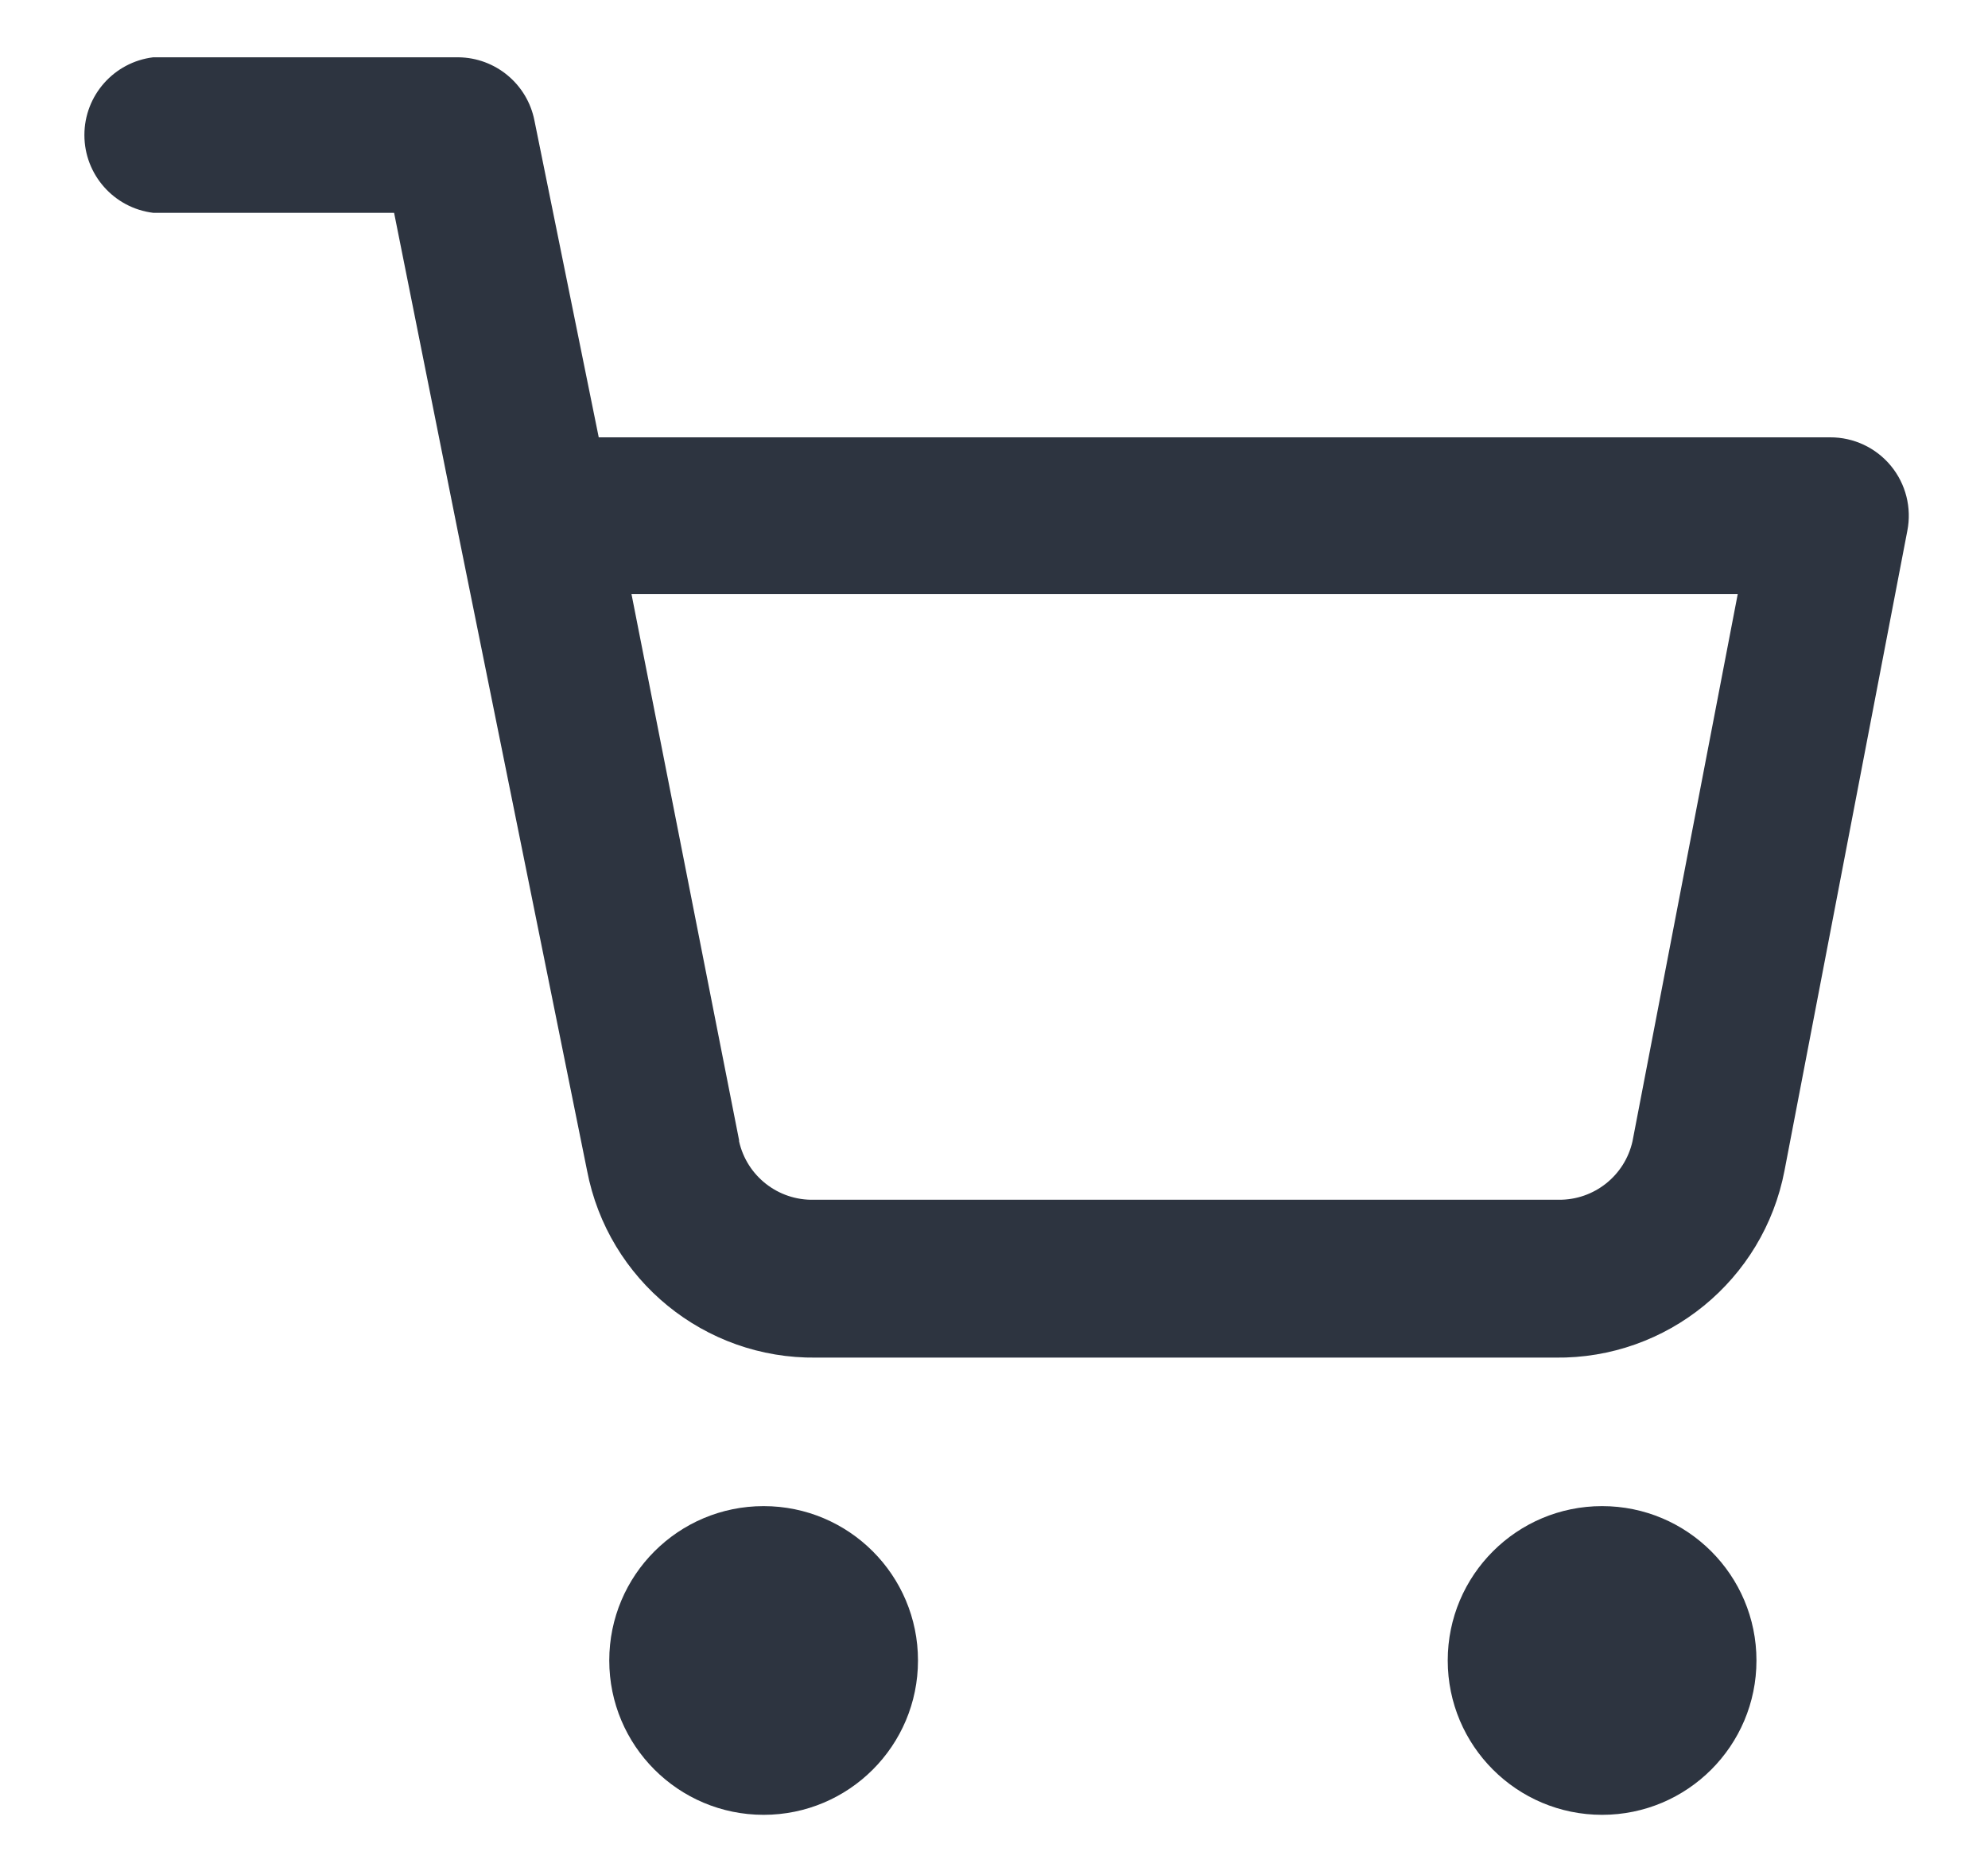
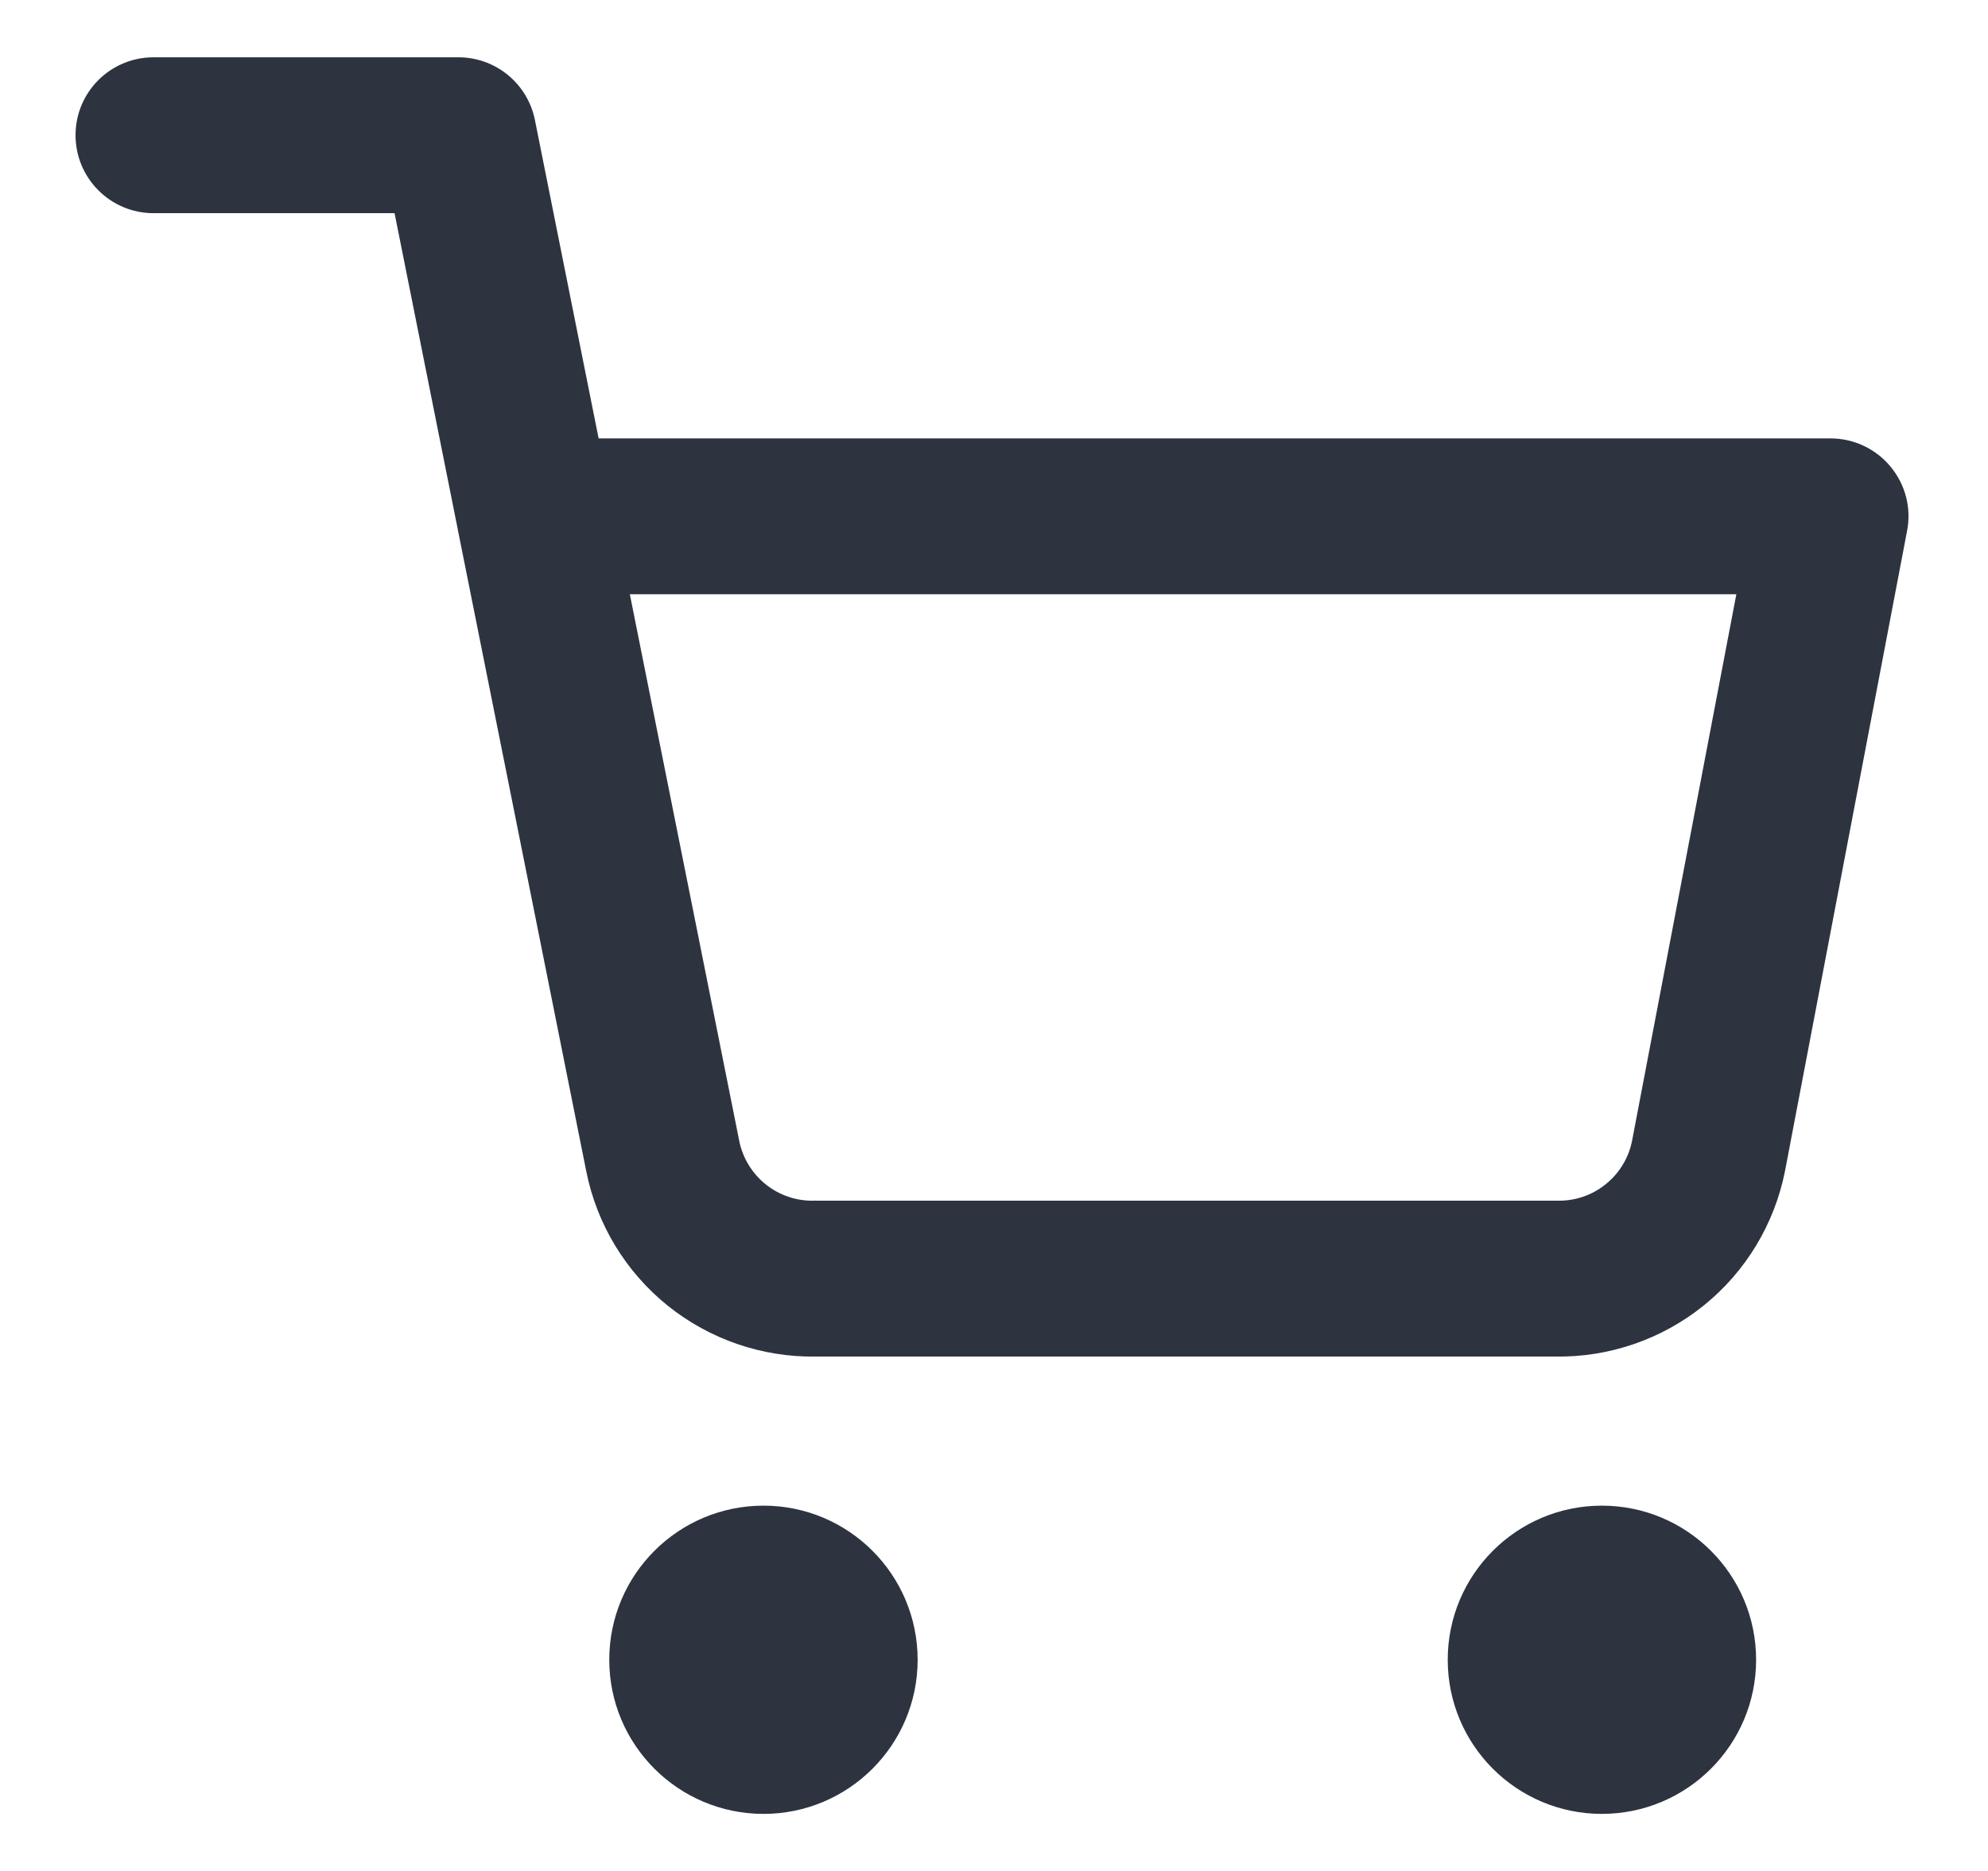
- <svg xmlns="http://www.w3.org/2000/svg" width="17" height="16" fill="none">
-   <path fill-rule="evenodd" clip-rule="evenodd" d="M1.31.49a.67.67 0 0 0 0 1.33h2.06l.54 2.7.01.05 1.1 5.44a1.97 1.97 0 0 0 1.96 1.6h6.32a1.97 1.97 0 0 0 1.96-1.6l1.05-5.47a.67.67 0 0 0-.66-.8H5.12l-.55-2.71a.67.67 0 0 0-.65-.54h-2.6Zm5.01 9.26L5.4 5.08h9.46l-.9 4.68a.64.64 0 0 1-.63.5H6.96a.64.64 0 0 1-.64-.5ZM5.21 14.2a1.32 1.32 0 1 1 2.64 0 1.32 1.32 0 0 1-2.64 0Zm7.17 0a1.32 1.32 0 1 1 2.64 0 1.32 1.32 0 0 1-2.64 0Z" fill="#2D3440" />
+ <svg xmlns="http://www.w3.org/2000/svg" width="17" height="16" viewBox="0 0 17 16" fill="none">
+   <path fill-rule="evenodd" clip-rule="evenodd" d="M1.313 0.49C0.944 0.49 0.646 0.788 0.646 1.156C0.646 1.524 0.944 1.823 1.313 1.823H3.374L3.913 4.519C3.916 4.538 3.92 4.557 3.924 4.575L5.013 10.015L5.013 10.015C5.103 10.469 5.35 10.876 5.71 11.166C6.069 11.454 6.517 11.608 6.976 11.601H13.301C13.761 11.608 14.209 11.454 14.567 11.166C14.928 10.876 15.174 10.468 15.264 10.015L15.264 10.015L15.265 10.01L16.308 4.54C16.346 4.345 16.294 4.144 16.167 3.991C16.041 3.838 15.852 3.749 15.653 3.749H5.119L4.574 1.025C4.511 0.714 4.238 0.49 3.92 0.49H1.313ZM6.321 9.754L5.386 5.082H14.848L13.956 9.757C13.927 9.903 13.847 10.034 13.731 10.127C13.615 10.221 13.469 10.271 13.32 10.268L13.32 10.268H13.307H6.971V10.267L6.958 10.268C6.808 10.271 6.663 10.221 6.546 10.127C6.43 10.033 6.35 9.901 6.321 9.755L6.321 9.754ZM5.21 14.194C5.21 13.466 5.801 12.876 6.529 12.876C7.256 12.876 7.847 13.466 7.847 14.194C7.847 14.922 7.256 15.512 6.529 15.512C5.801 15.512 5.21 14.922 5.21 14.194ZM12.38 14.194C12.38 13.466 12.97 12.876 13.698 12.876C14.426 12.876 15.017 13.466 15.017 14.194C15.017 14.922 14.426 15.512 13.698 15.512C12.97 15.512 12.38 14.922 12.38 14.194Z" fill="#2D3440" />
</svg>
